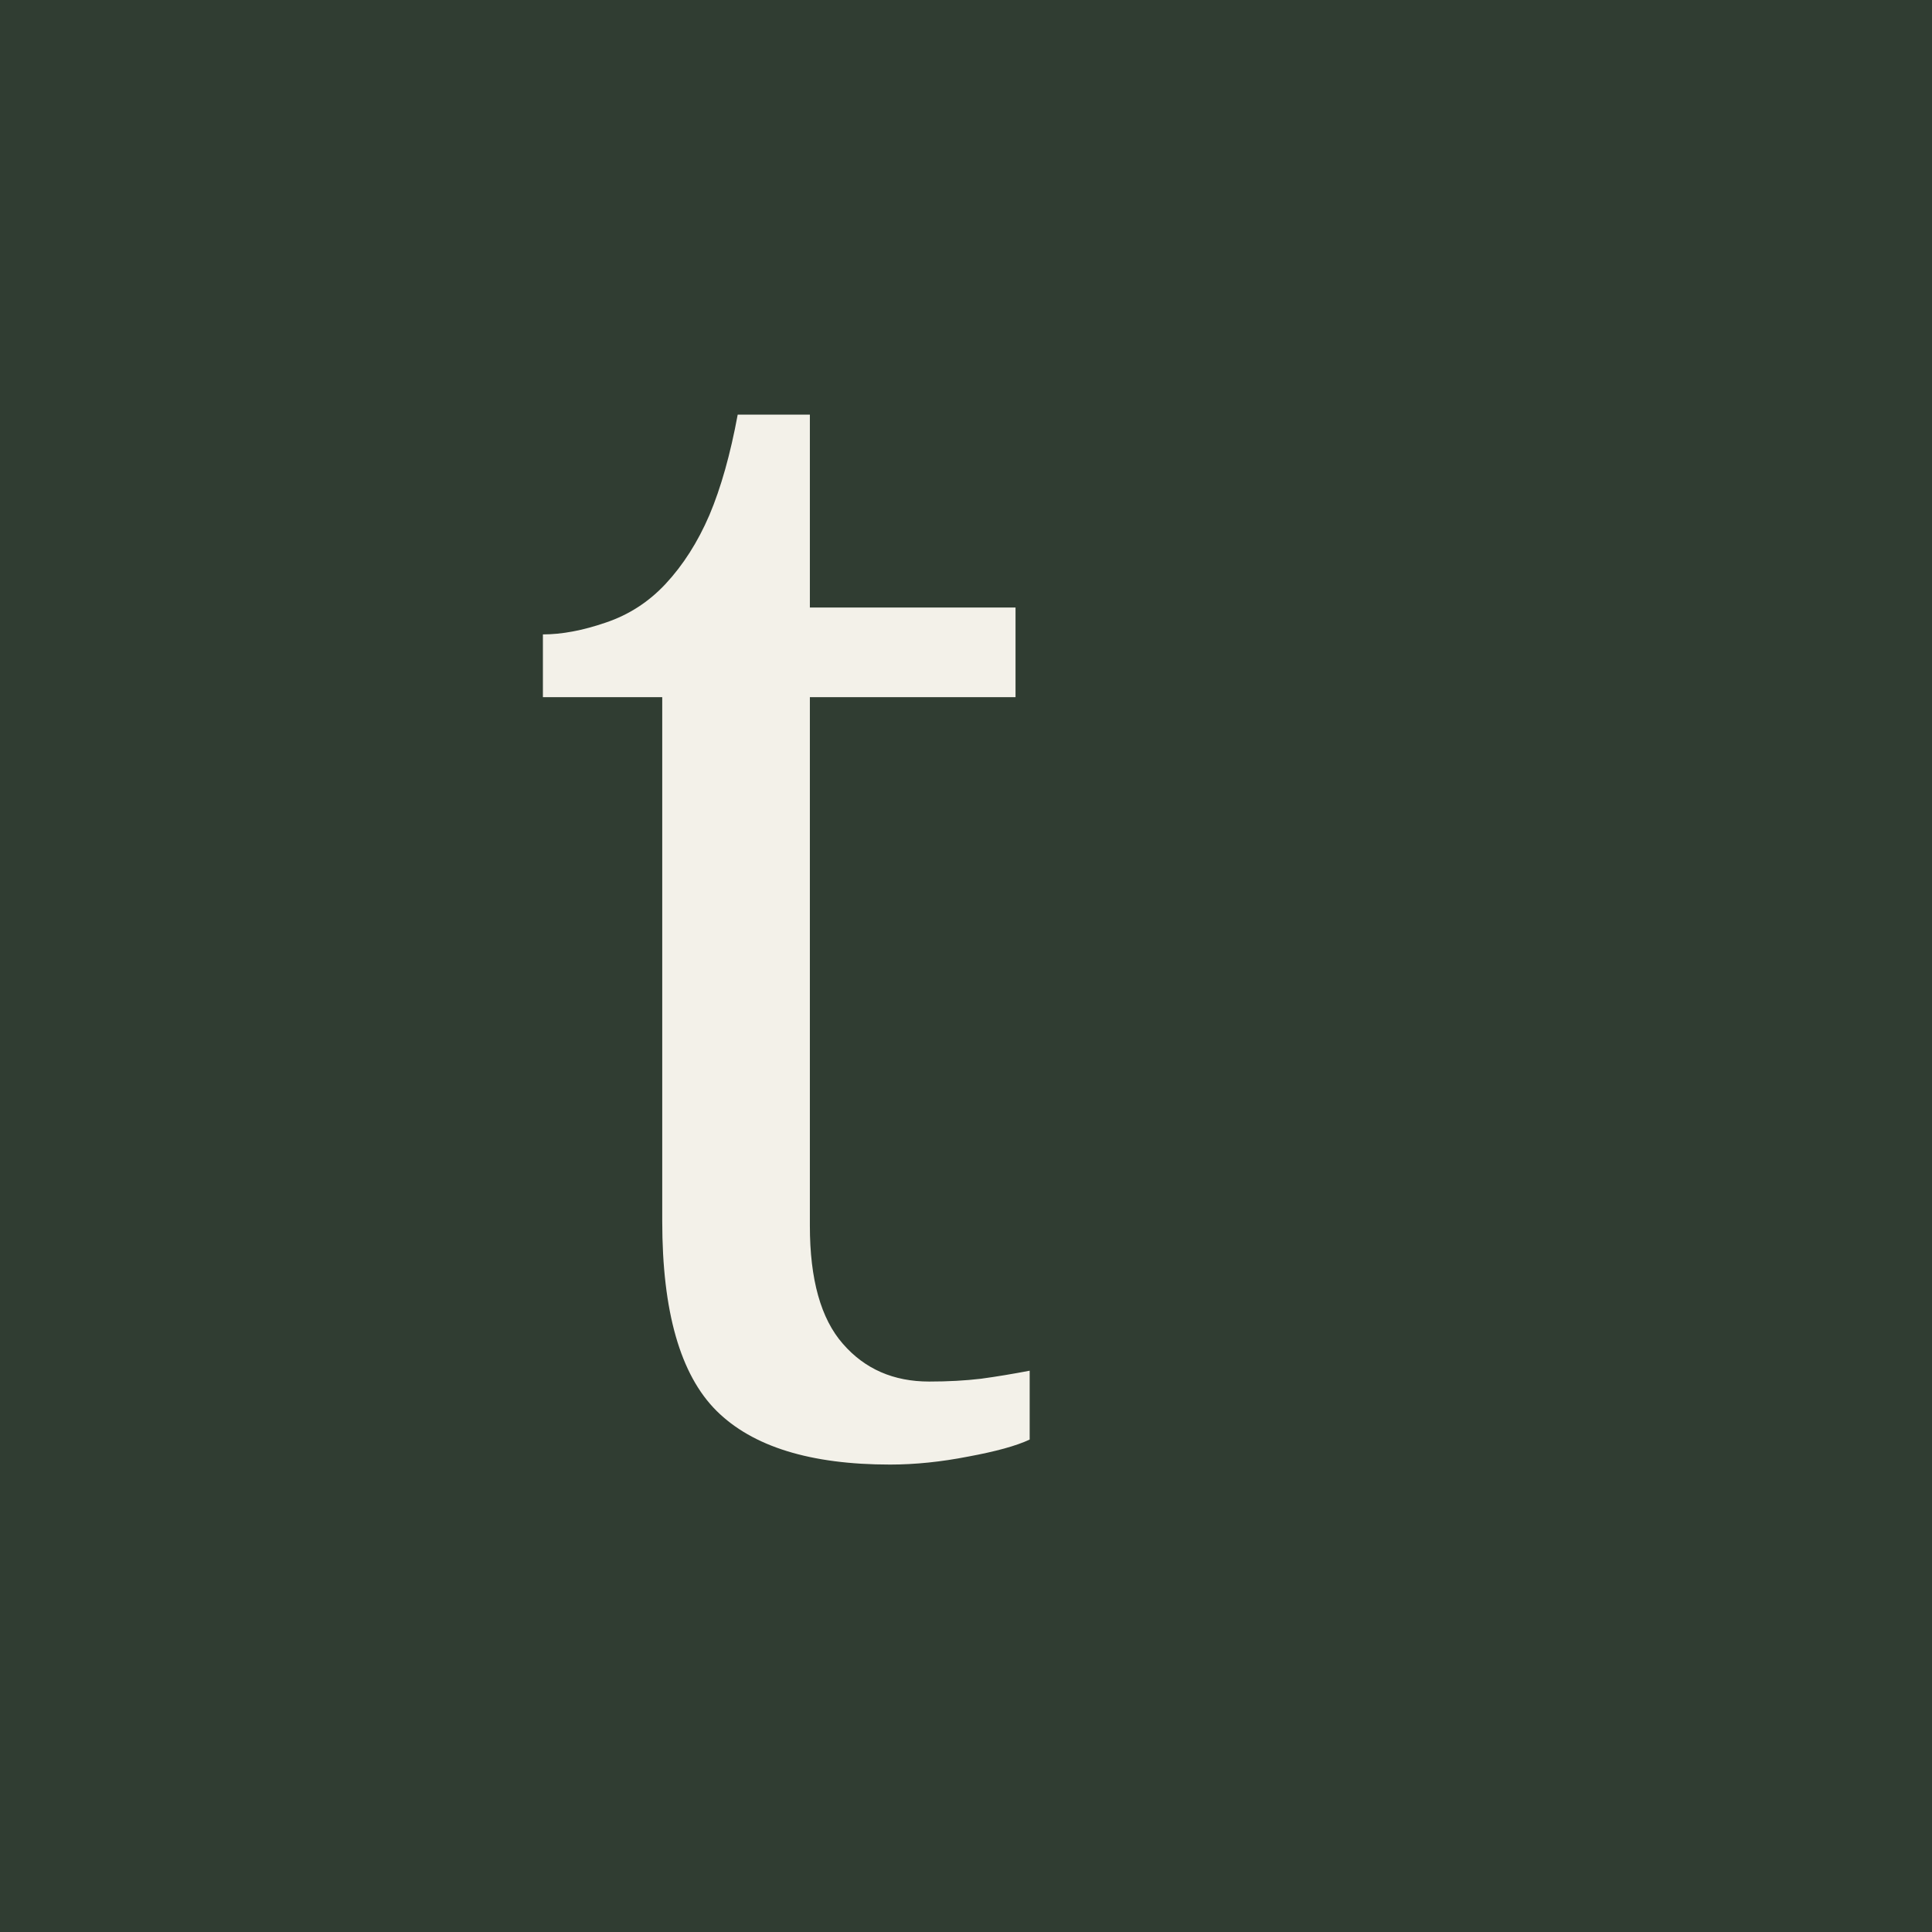
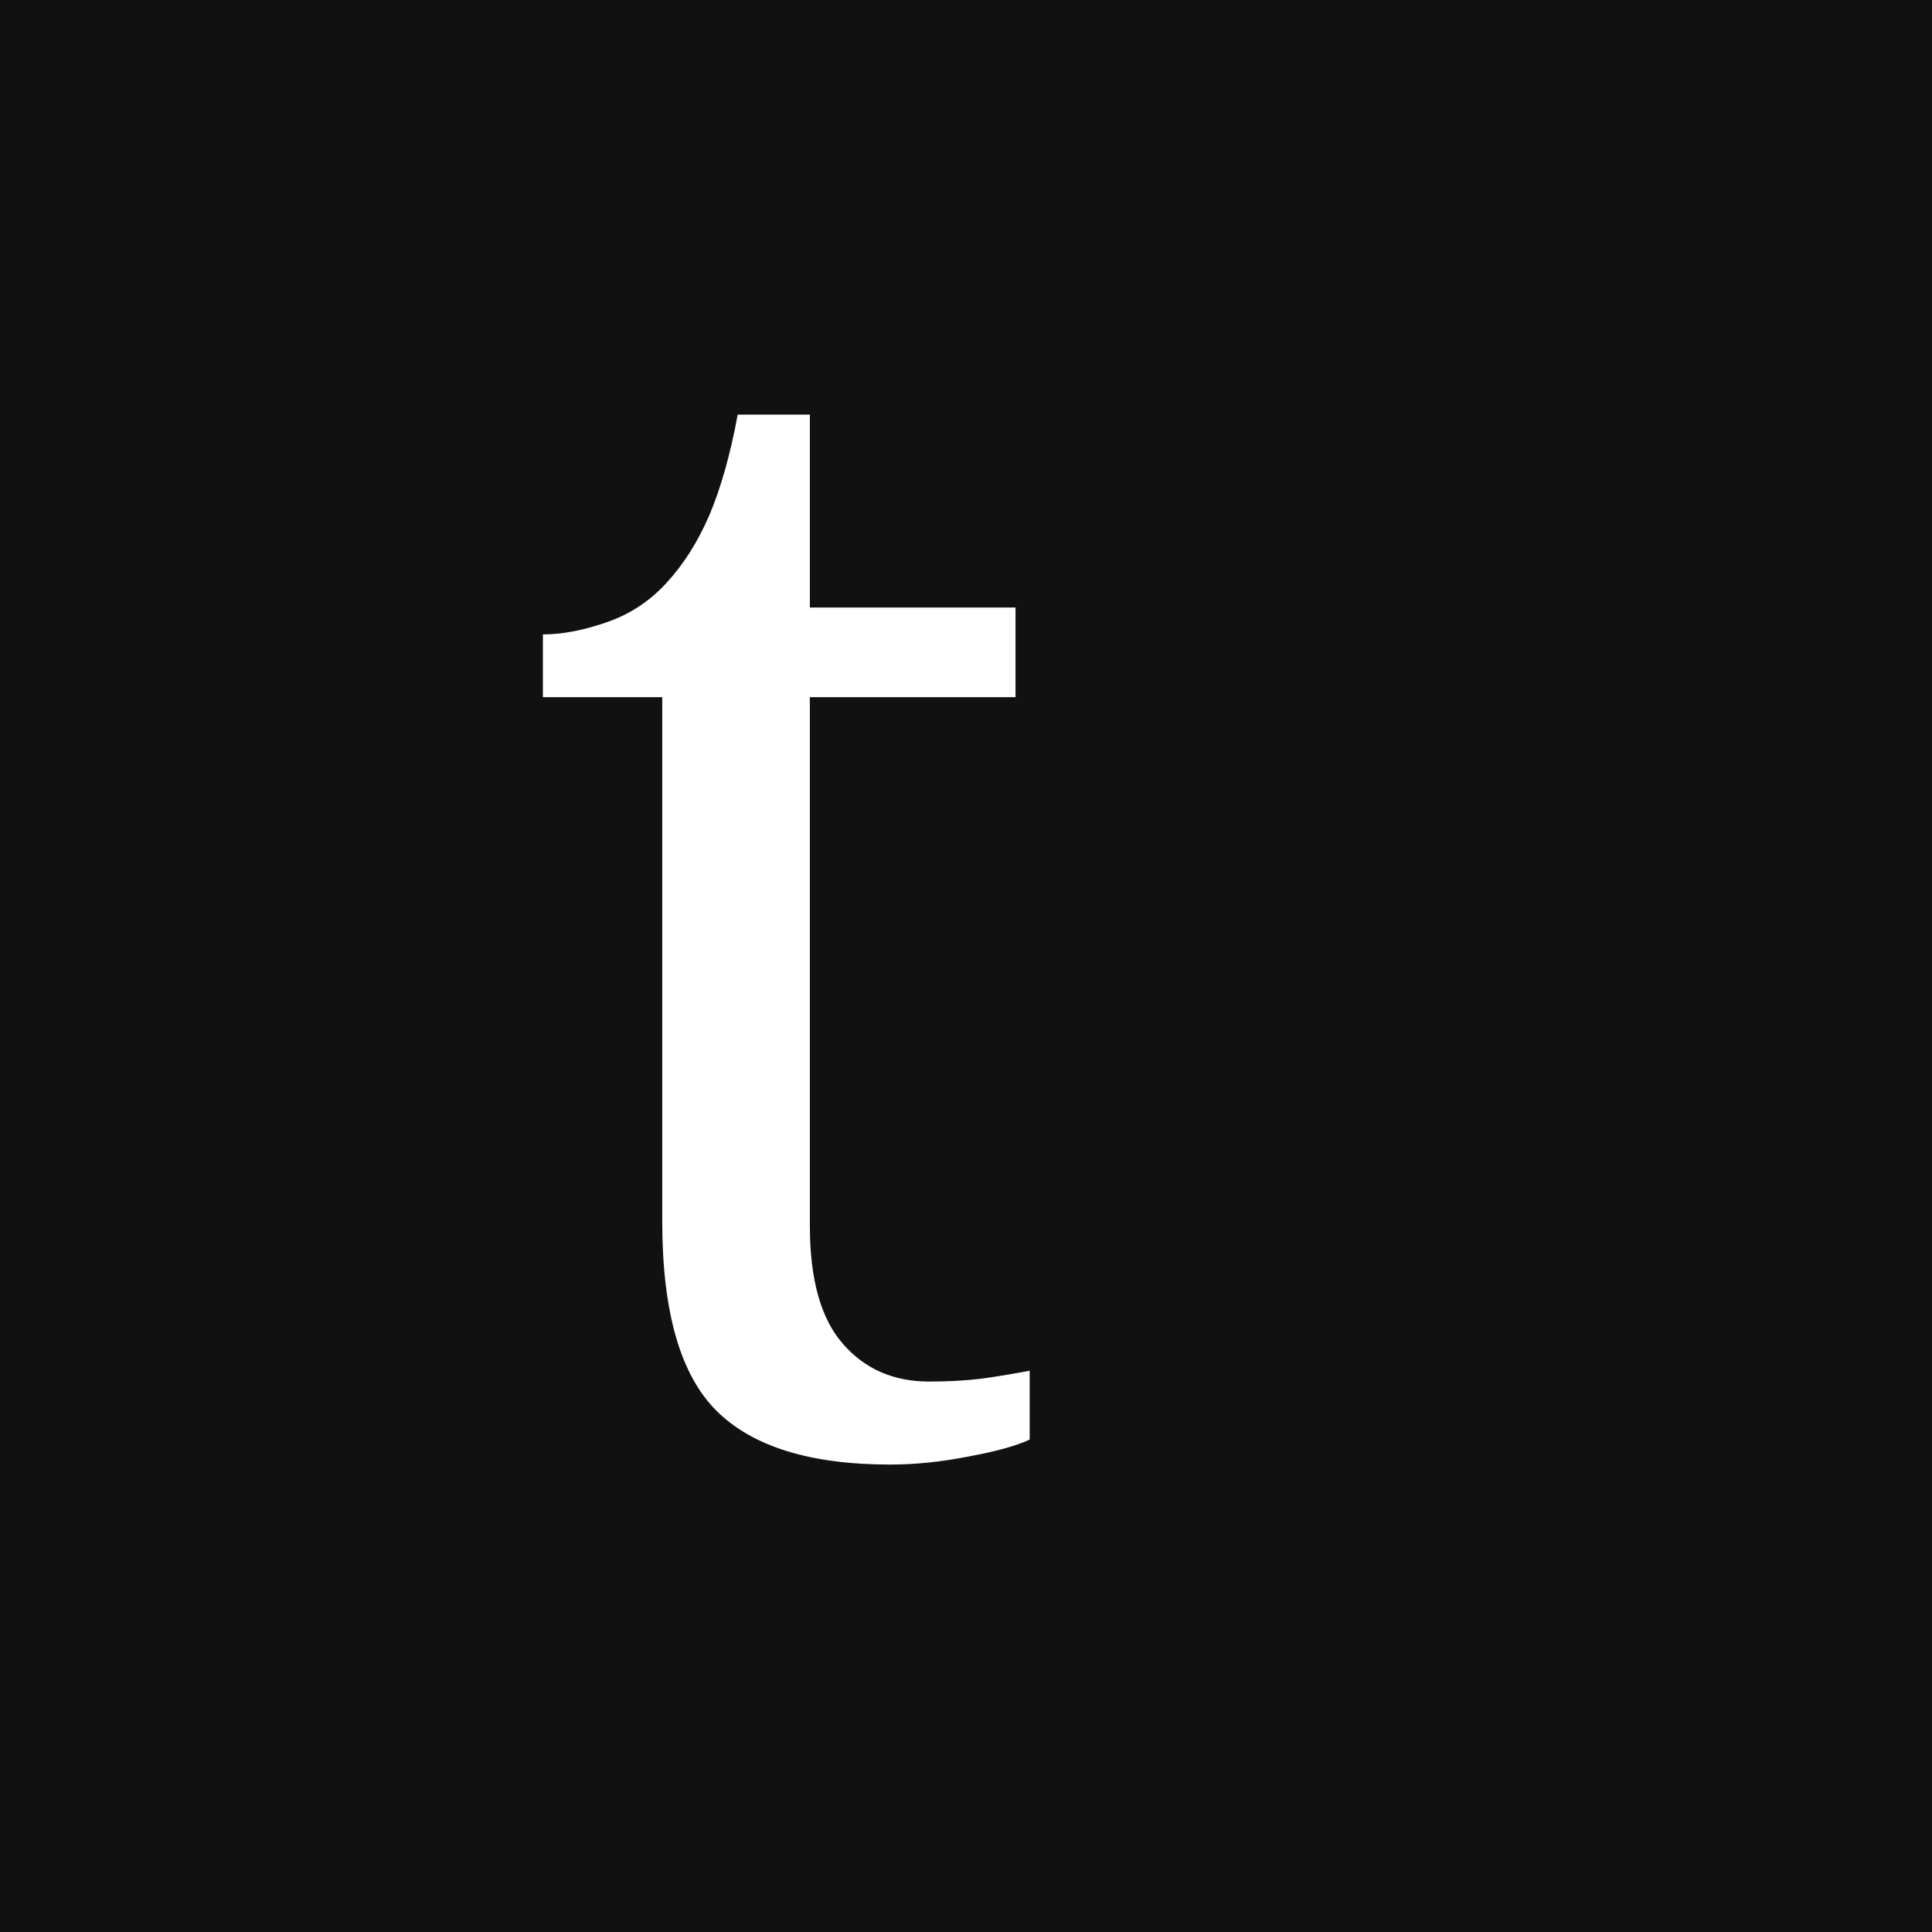
<svg xmlns="http://www.w3.org/2000/svg" viewBox="0 0 64 64">
-   <rect width="64" height="64" fill="#303d32" />
-   <text x="17" y="48" font-size="52" font-family="Georgia,serif" fill="#f3f1e9">t</text>
+   <rect width="64" height="64" fill="#111111" />
+   <text x="17" y="48" font-size="52" font-family="Georgia,serif" fill="#ffffff">t</text>
</svg>
